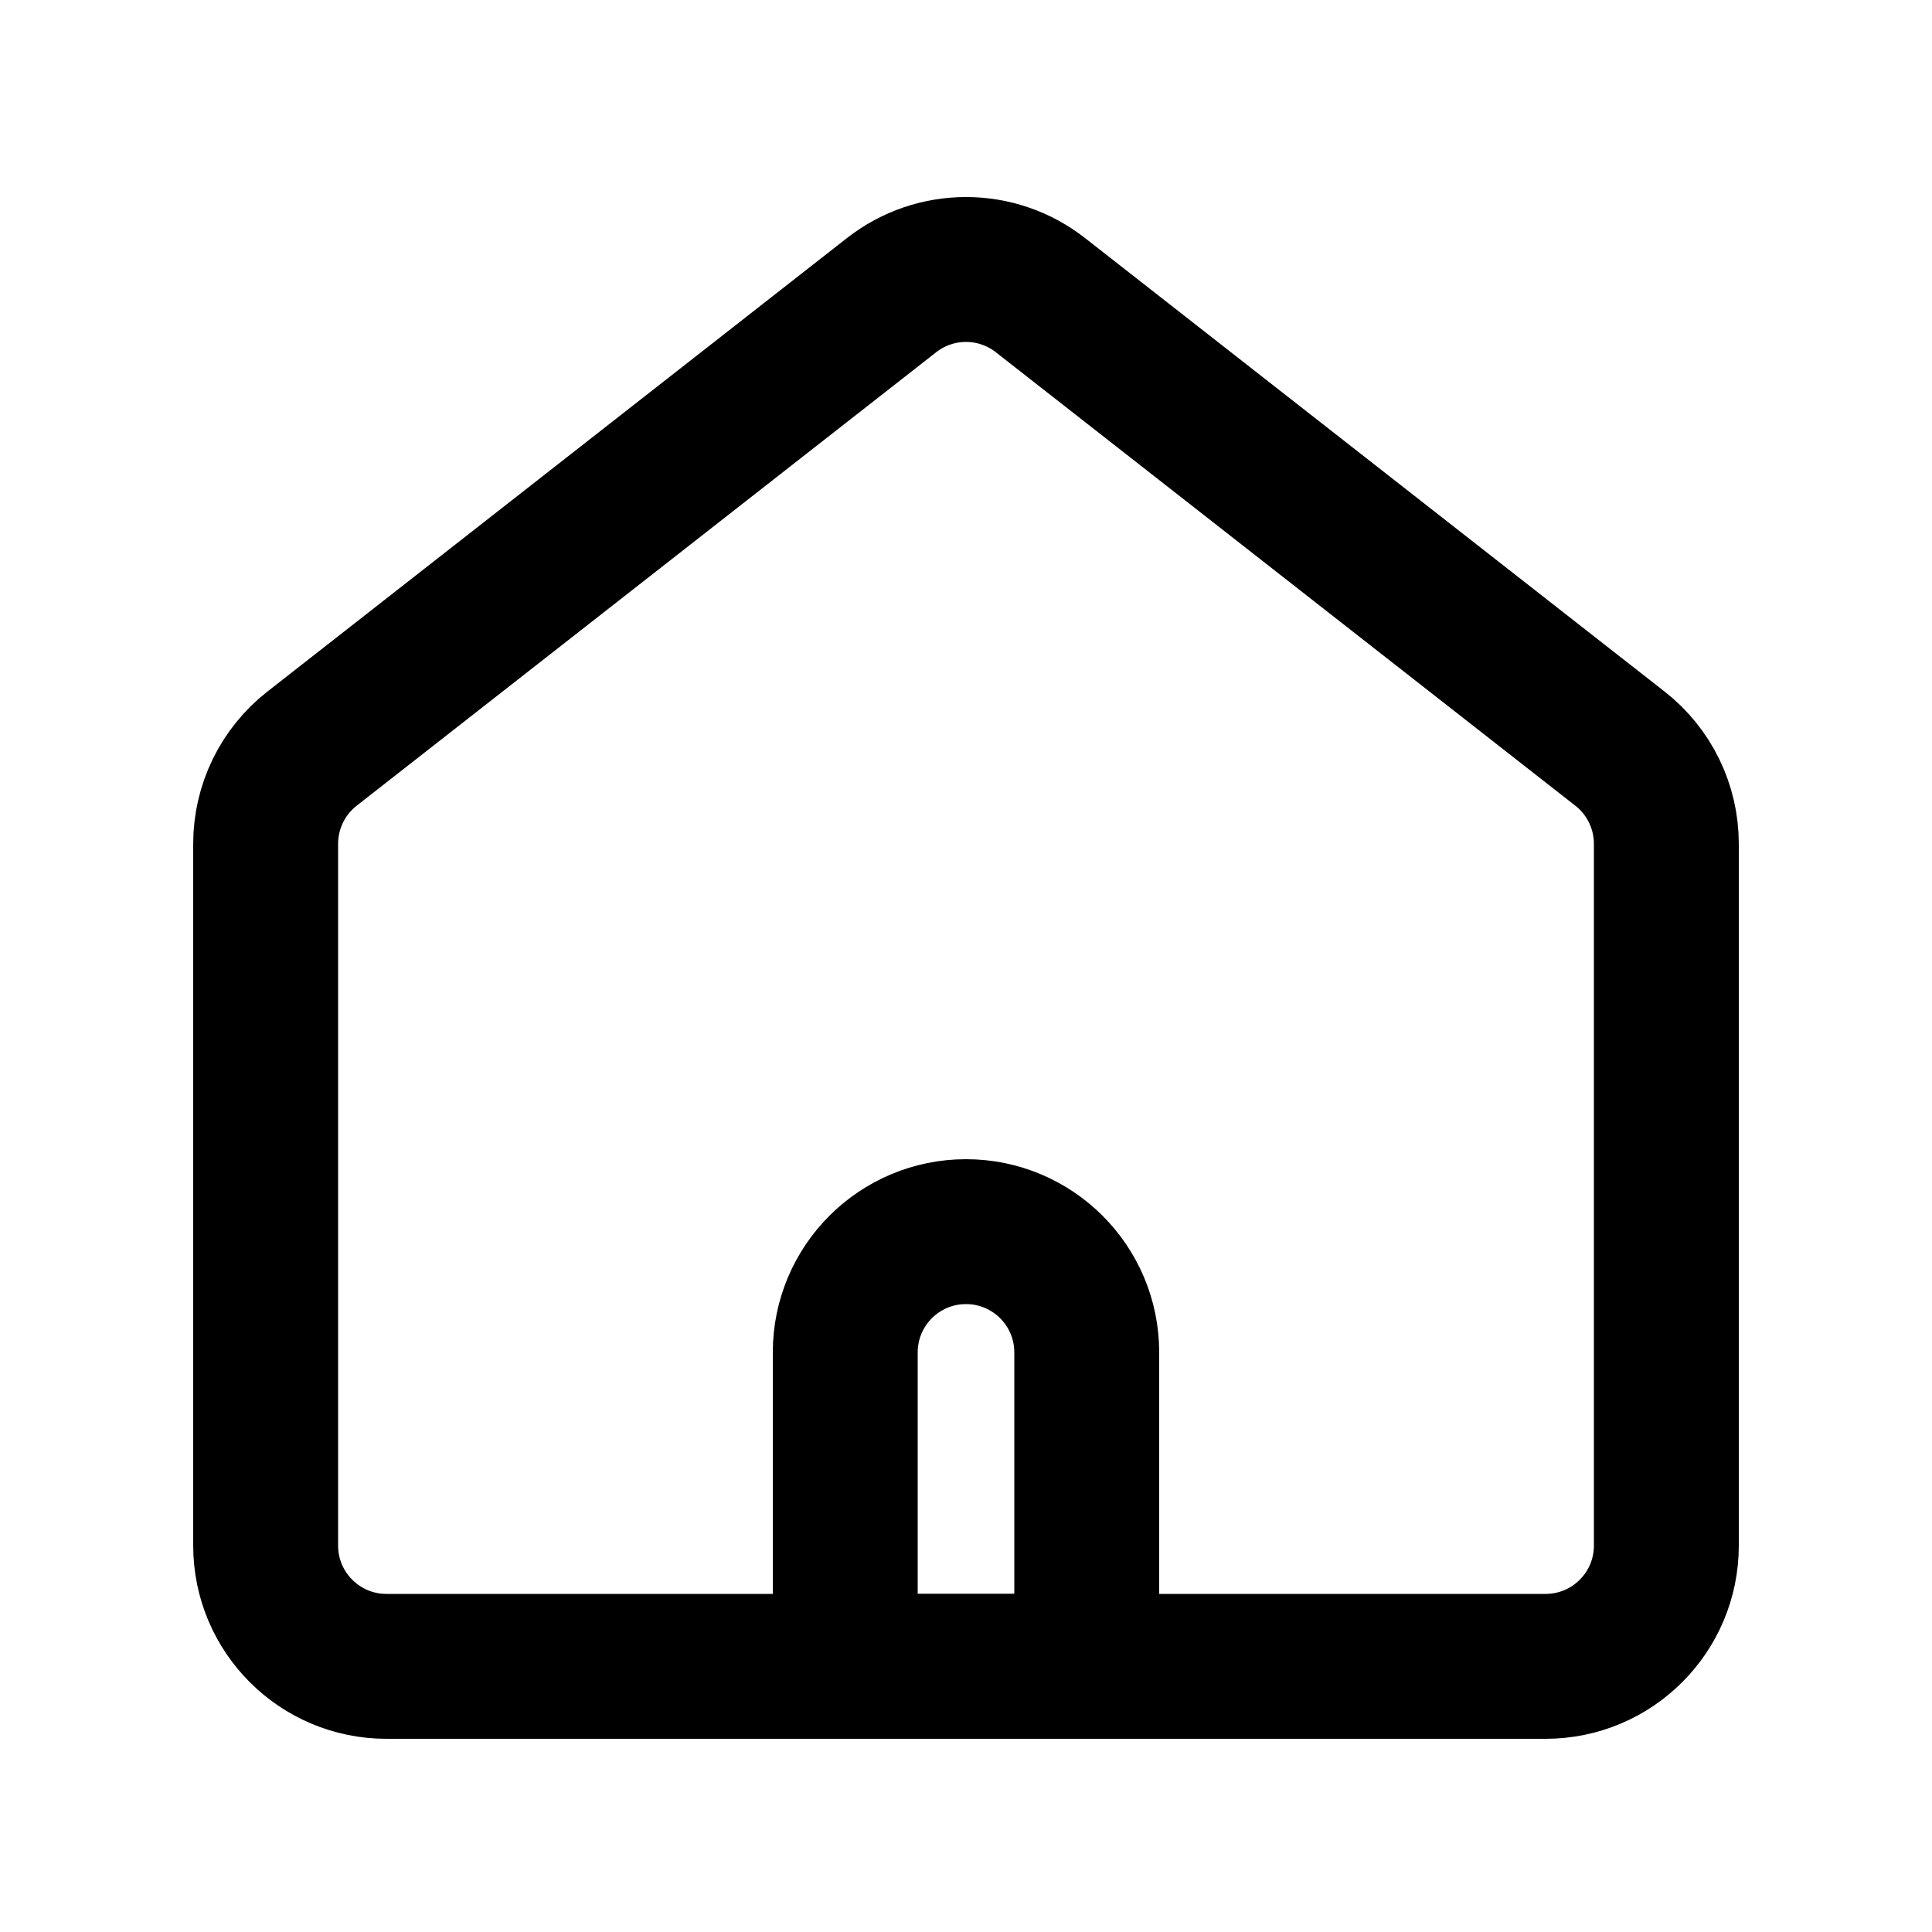
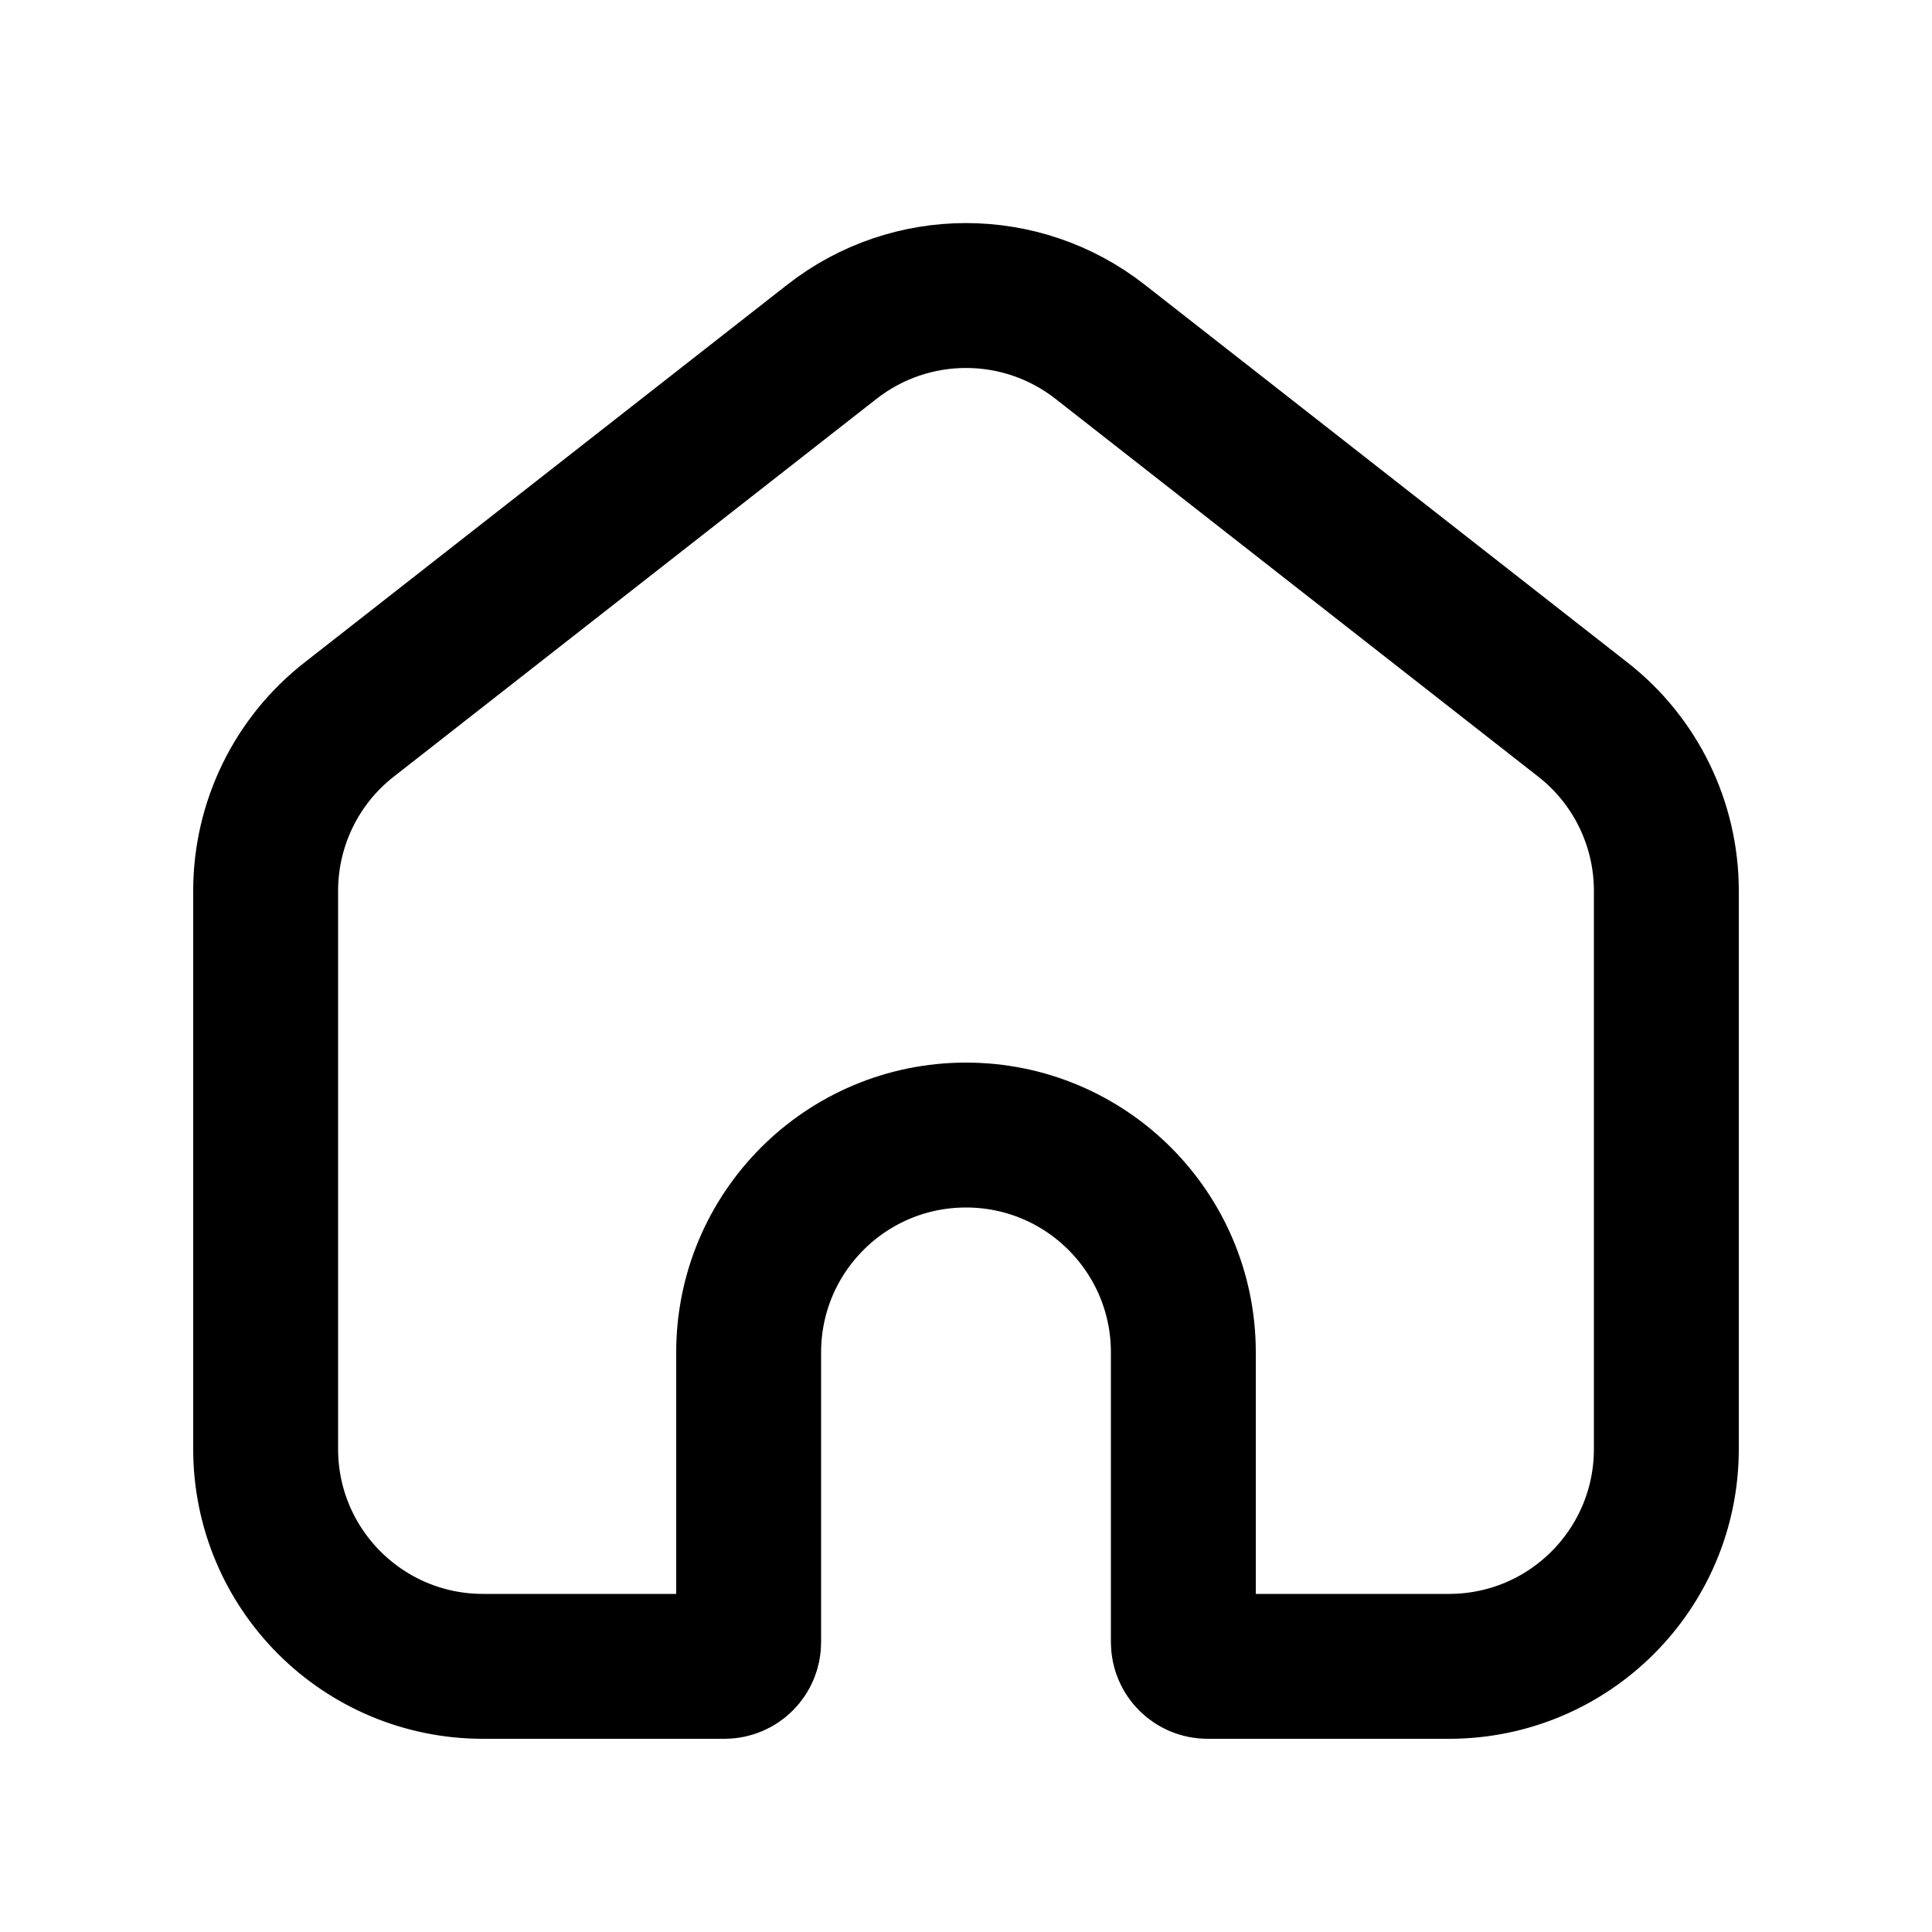
- <svg xmlns="http://www.w3.org/2000/svg" width="20" height="20" fill="none">
-   <path stroke="#000" stroke-width="1.5" d="m3.23 7.75 6-4.695a1.25 1.25 0 0 1 1.54 0l6 4.695c.303.237.48.6.48.985V16c0 .69-.56 1.25-1.25 1.25H4c-.69 0-1.25-.56-1.25-1.25V8.735c0-.385.177-.748.48-.985Z" />
-   <path stroke="#000" stroke-width="1.5" d="M11.25 14v3.25h-2.5V14a1.25 1.25 0 1 1 2.5 0Z" />
+ <svg xmlns="http://www.w3.org/2000/svg" width="20" height="20" viewBox="0 0 20 20" fill="none">
+   <path d="M3.613 7.45L8.613 3.537C9.428 2.9 10.572 2.9 11.387 3.537L16.387 7.45C16.932 7.876 17.25 8.53 17.25 9.222V15C17.25 16.243 16.243 17.25 15 17.25H12.5C12.362 17.25 12.25 17.138 12.25 17V14C12.25 12.757 11.243 11.75 10 11.75C8.757 11.75 7.75 12.757 7.75 14V17C7.75 17.138 7.638 17.25 7.5 17.25H5C3.757 17.25 2.75 16.243 2.75 15V9.222C2.75 8.53 3.068 7.876 3.613 7.45Z" stroke="black" stroke-width="1.5" />
</svg>
